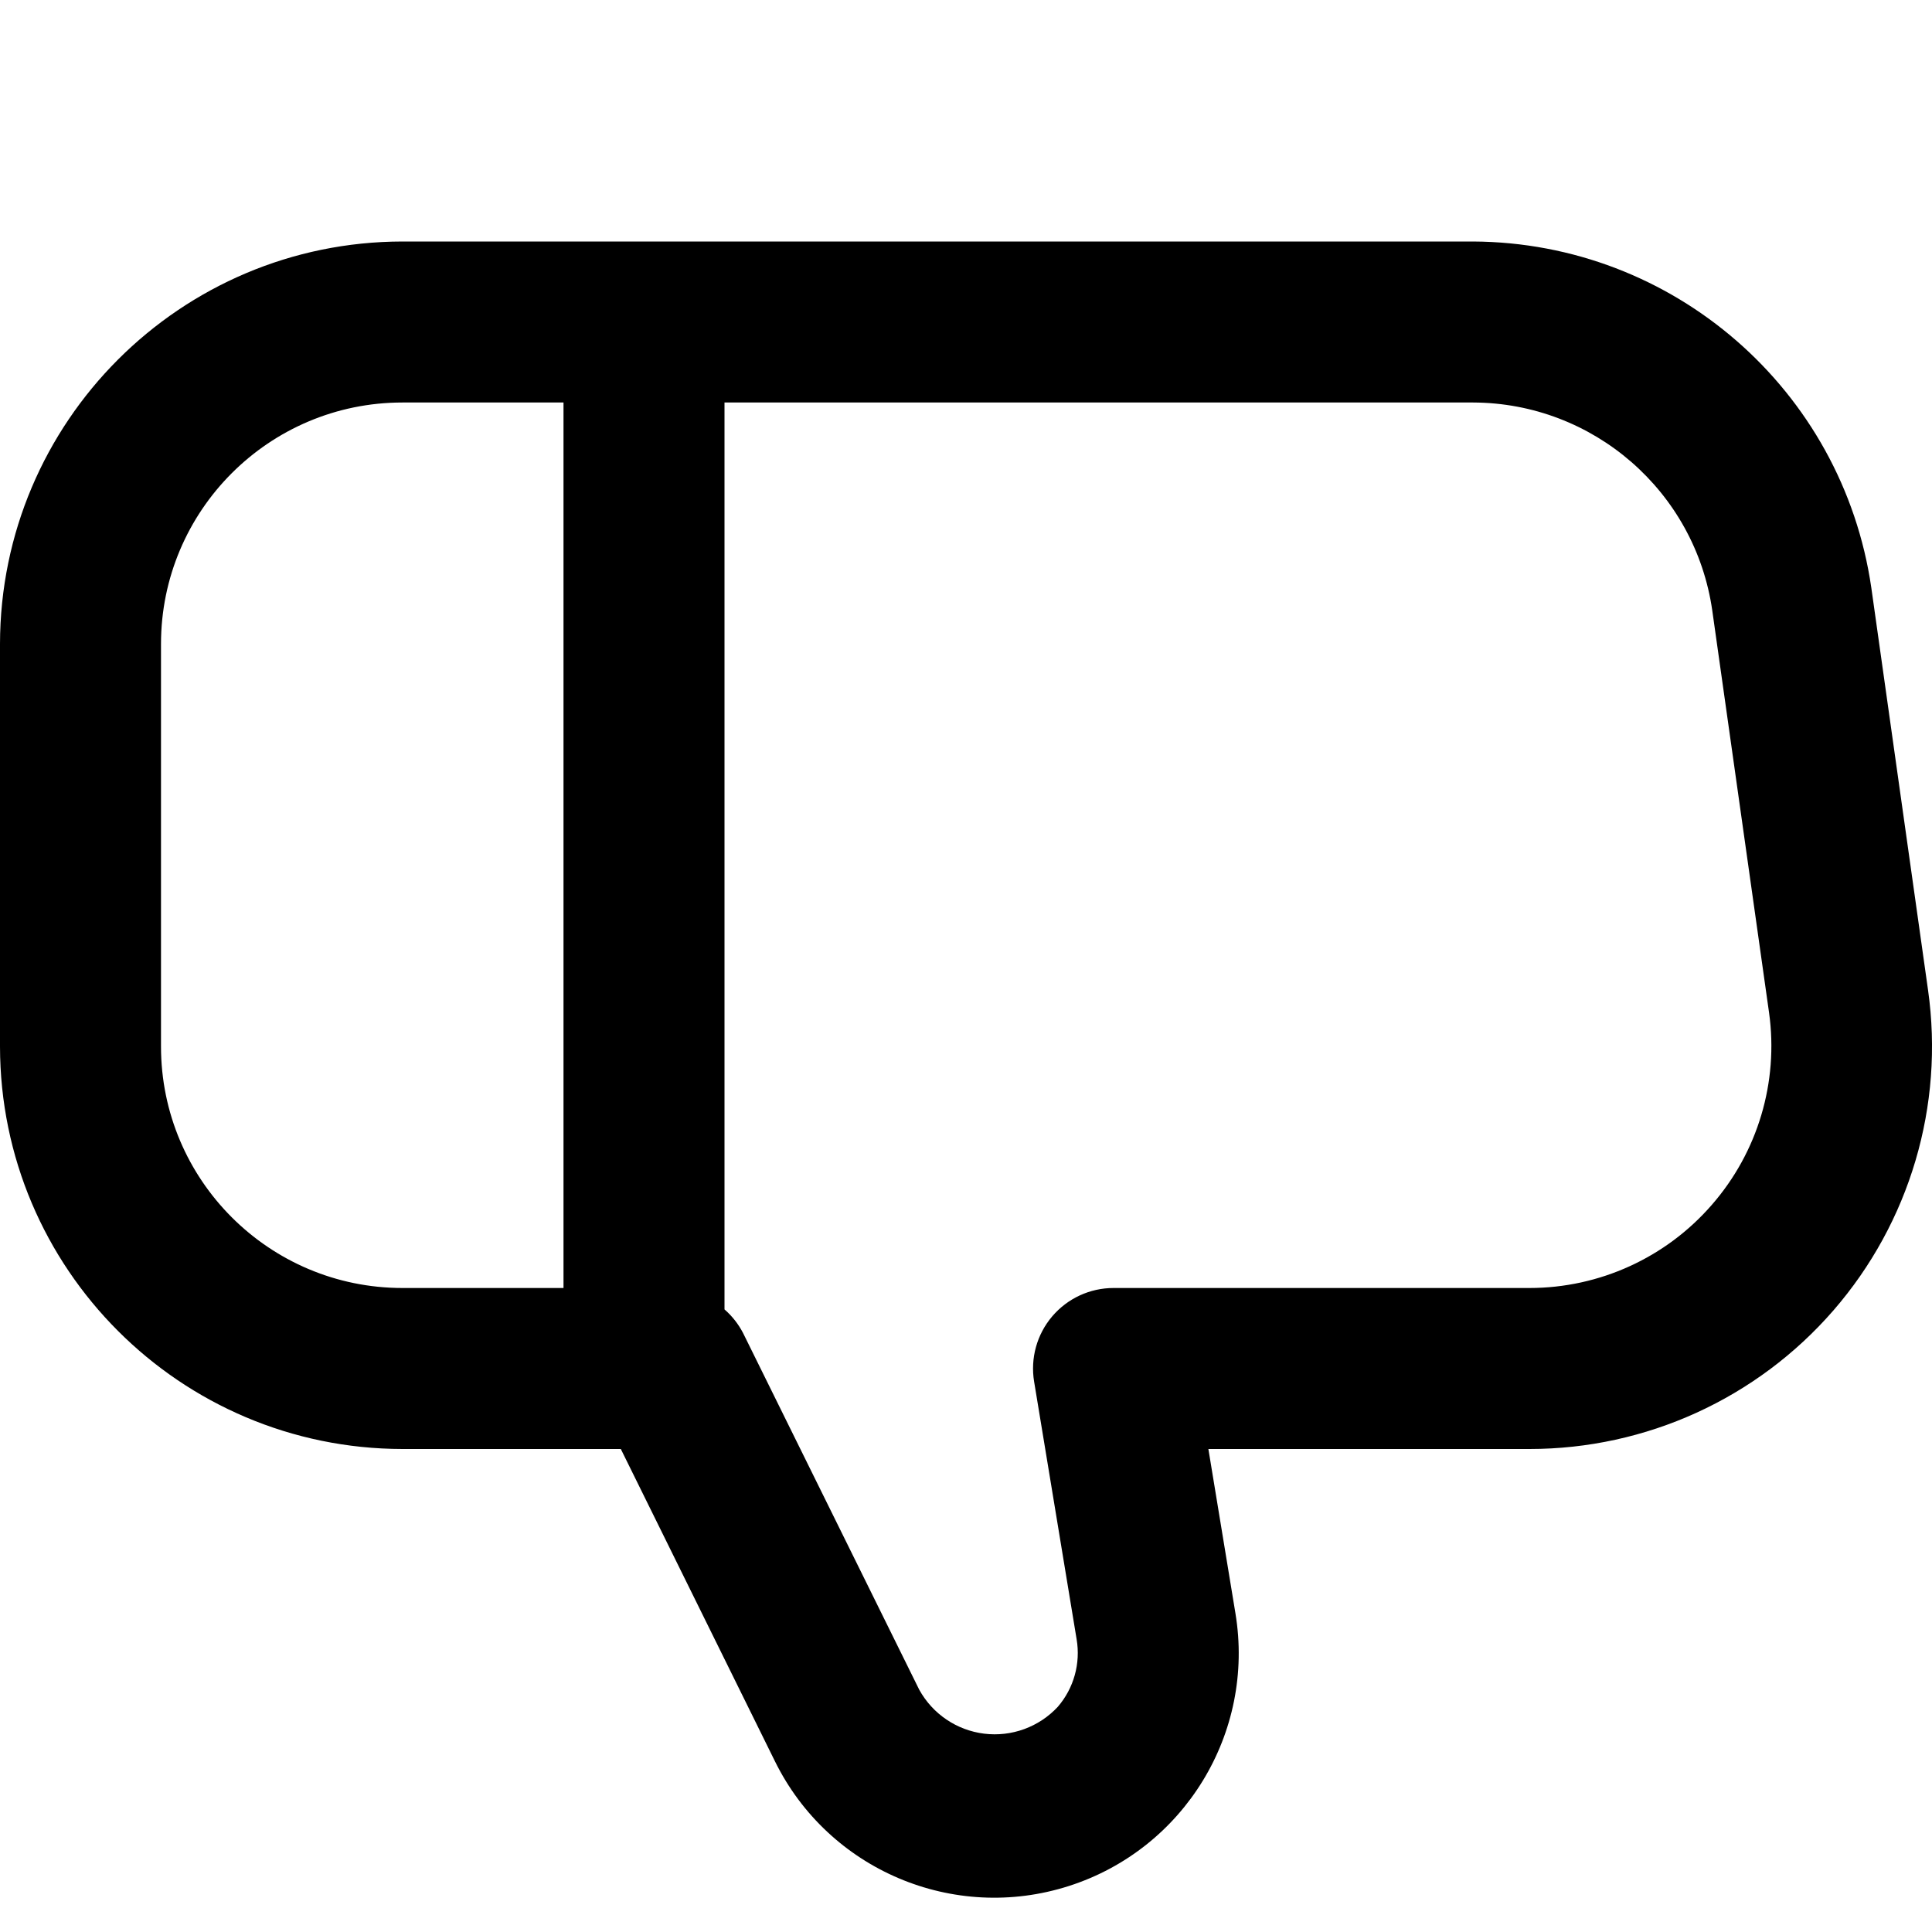
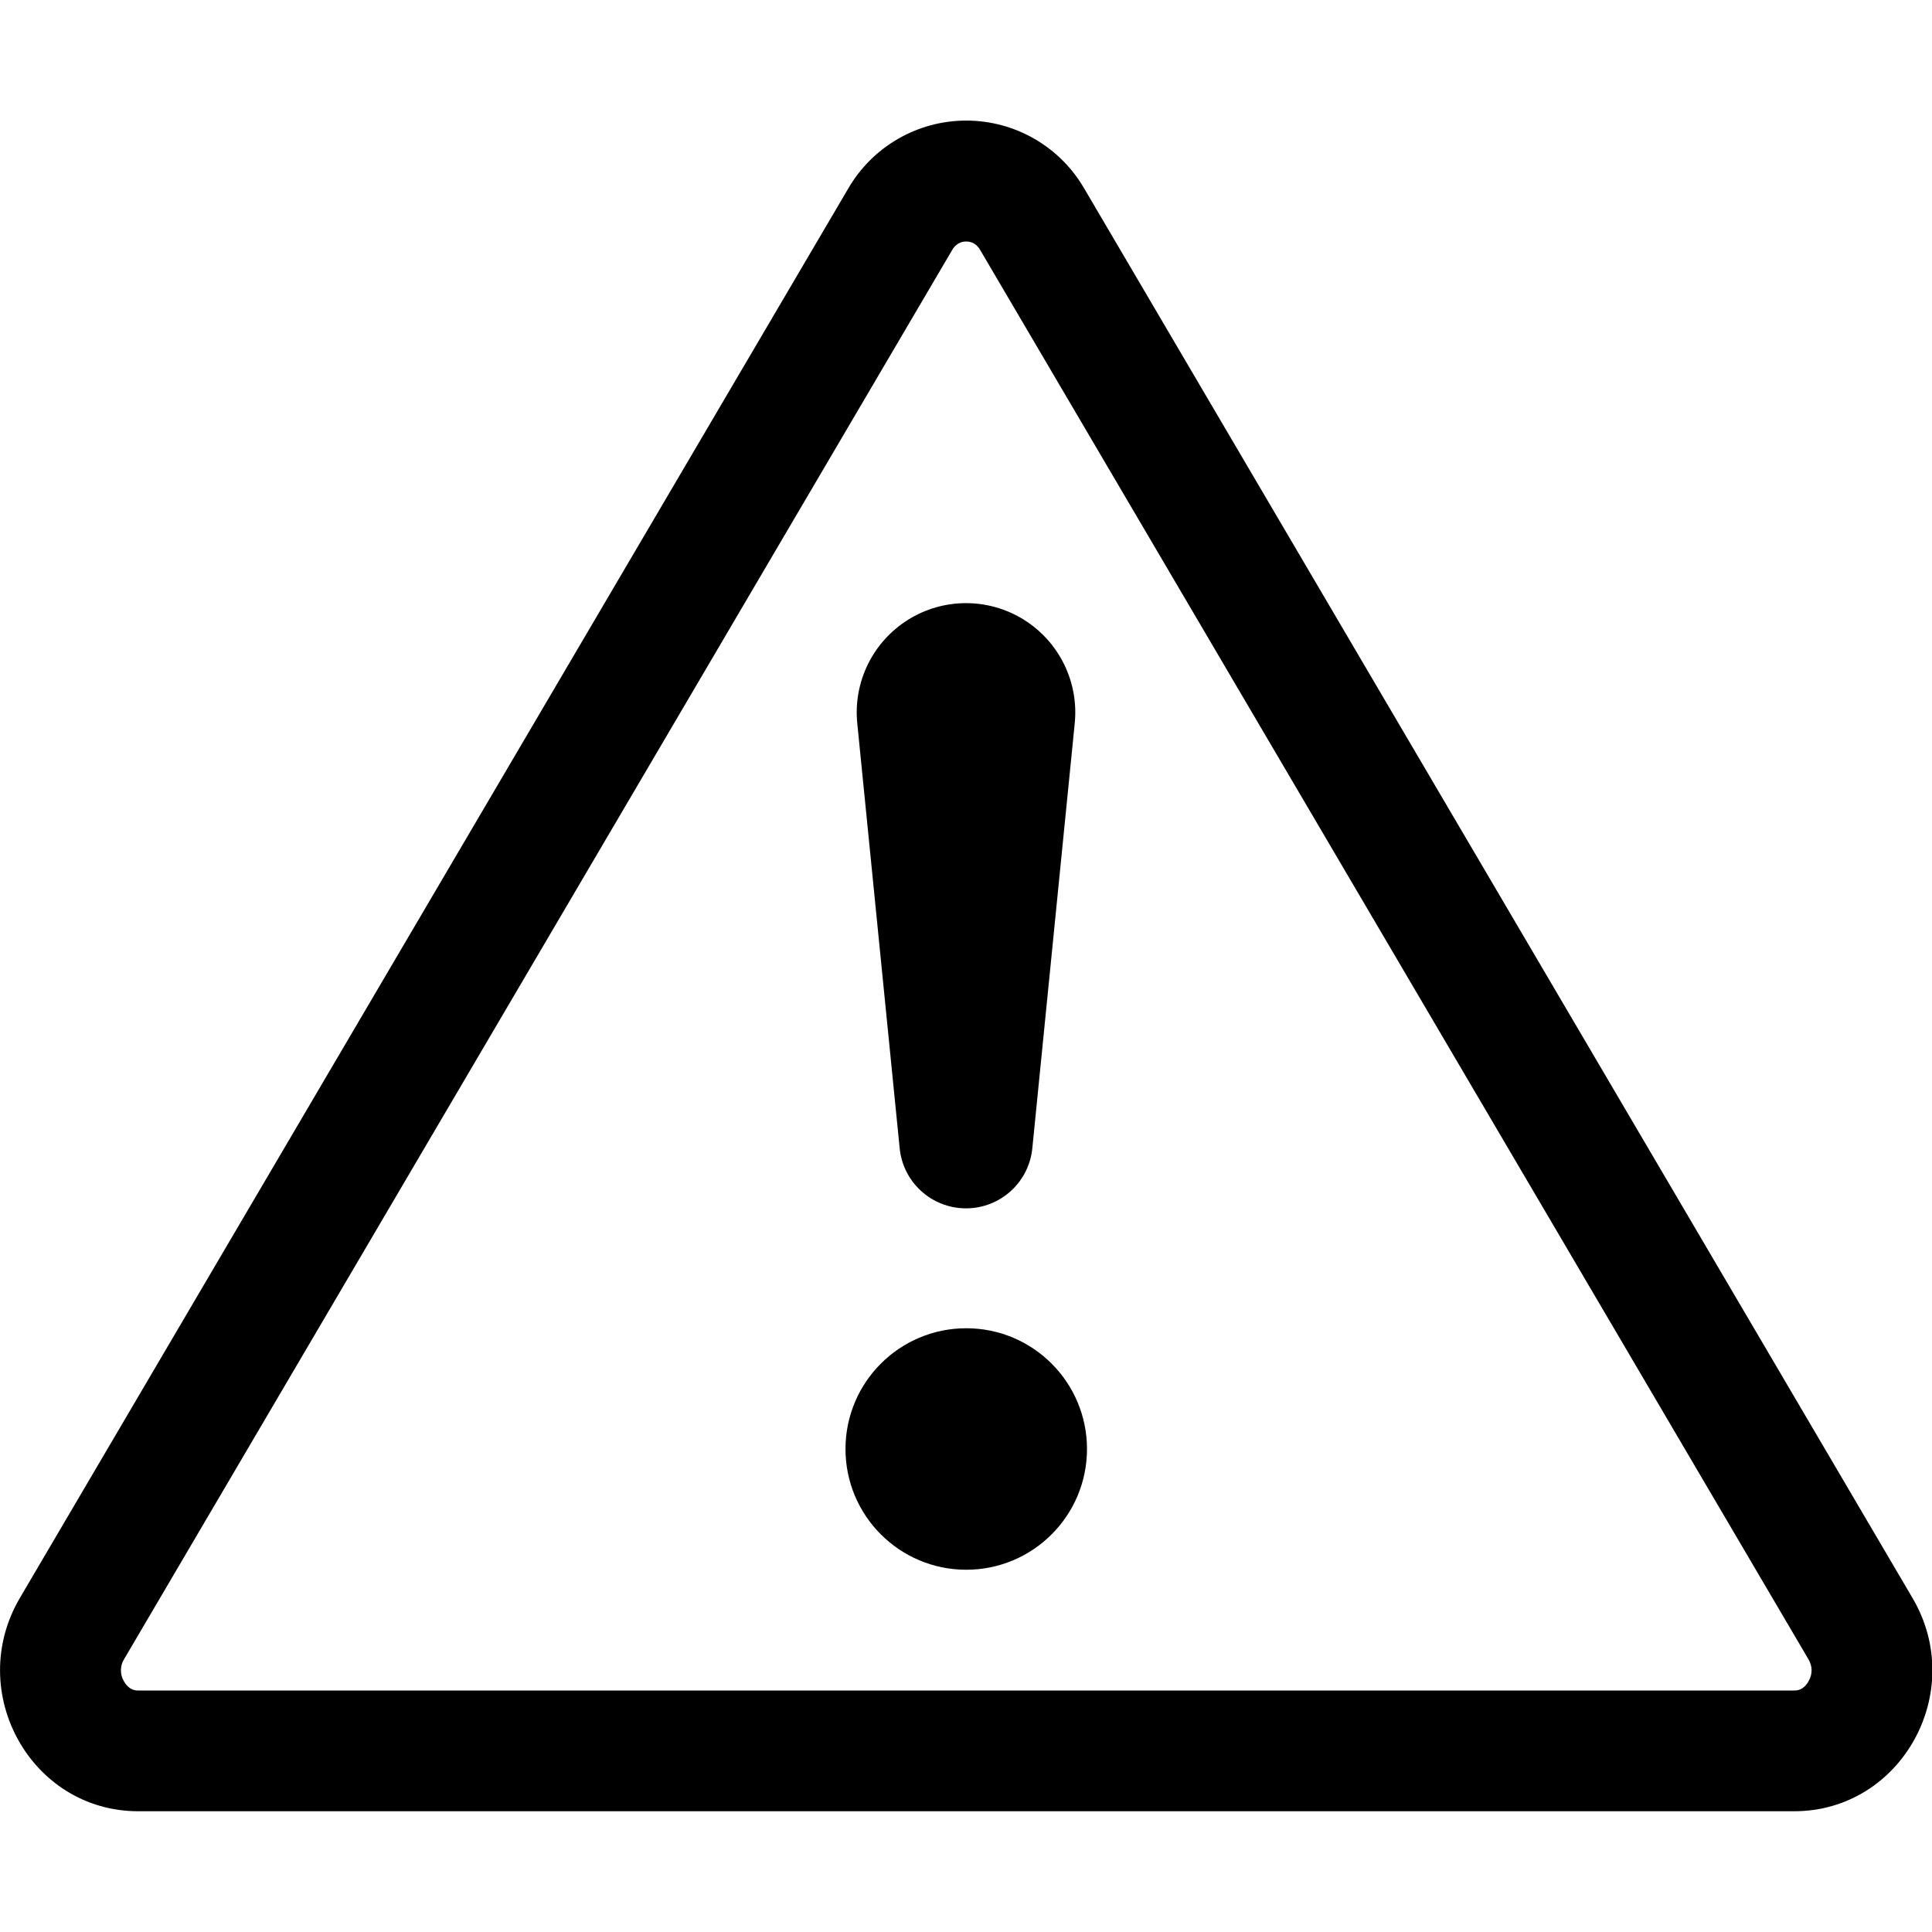
- <svg xmlns="http://www.w3.org/2000/svg" id="Outline" viewBox="0 0 24 24" width="24" height="24">
-   <path d="M23.951,12.3l-.705-5A5.024,5.024,0,0,0,18.3,3H5A5.006,5.006,0,0,0,0,8v5a5.006,5.006,0,0,0,5,5H7.712l1.914,3.878a3.037,3.037,0,0,0,5.721-1.837L15.011,18H19a5,5,0,0,0,4.951-5.7ZM5,5H7V16H5a3,3,0,0,1-3-3V8A3,3,0,0,1,5,5Zm16.264,9.968A3,3,0,0,1,19,16H13.833a1,1,0,0,0-.987,1.162l.528,3.2a1.024,1.024,0,0,1-.233.84,1.07,1.07,0,0,1-1.722-.212L9.23,16.558A1,1,0,0,0,9,16.266V5h9.3a3.012,3.012,0,0,1,2.97,2.581l.706,5A3,3,0,0,1,21.264,14.968Z" />
+ <svg xmlns="http://www.w3.org/2000/svg" width="16" height="16" fill="currentColor" viewBox="0 0 16 16">
+   <path d="M7.938 2.016A.13.13 0 0 1 8.002 2a.13.13 0 0 1 .063.016.146.146 0 0 1 .054.057l6.857 11.667c.036.06.035.124.002.183a.163.163 0 0 1-.054.06.116.116 0 0 1-.066.017H1.146a.115.115 0 0 1-.066-.017.163.163 0 0 1-.054-.06.176.176 0 0 1 .002-.183L7.884 2.073a.147.147 0 0 1 .054-.057zm1.044-.45a1.13 1.13 0 0 0-1.96 0L.165 13.233c-.457.778.091 1.767.98 1.767h13.713c.889 0 1.438-.99.98-1.767L8.982 1.566z" />
+   <path d="M7.002 12a1 1 0 1 1 2 0 1 1 0 0 1-2 0zM7.1 5.995a.905.905 0 1 1 1.8 0l-.35 3.507a.552.552 0 0 1-1.1 0L7.1 5.995z" />
</svg>
